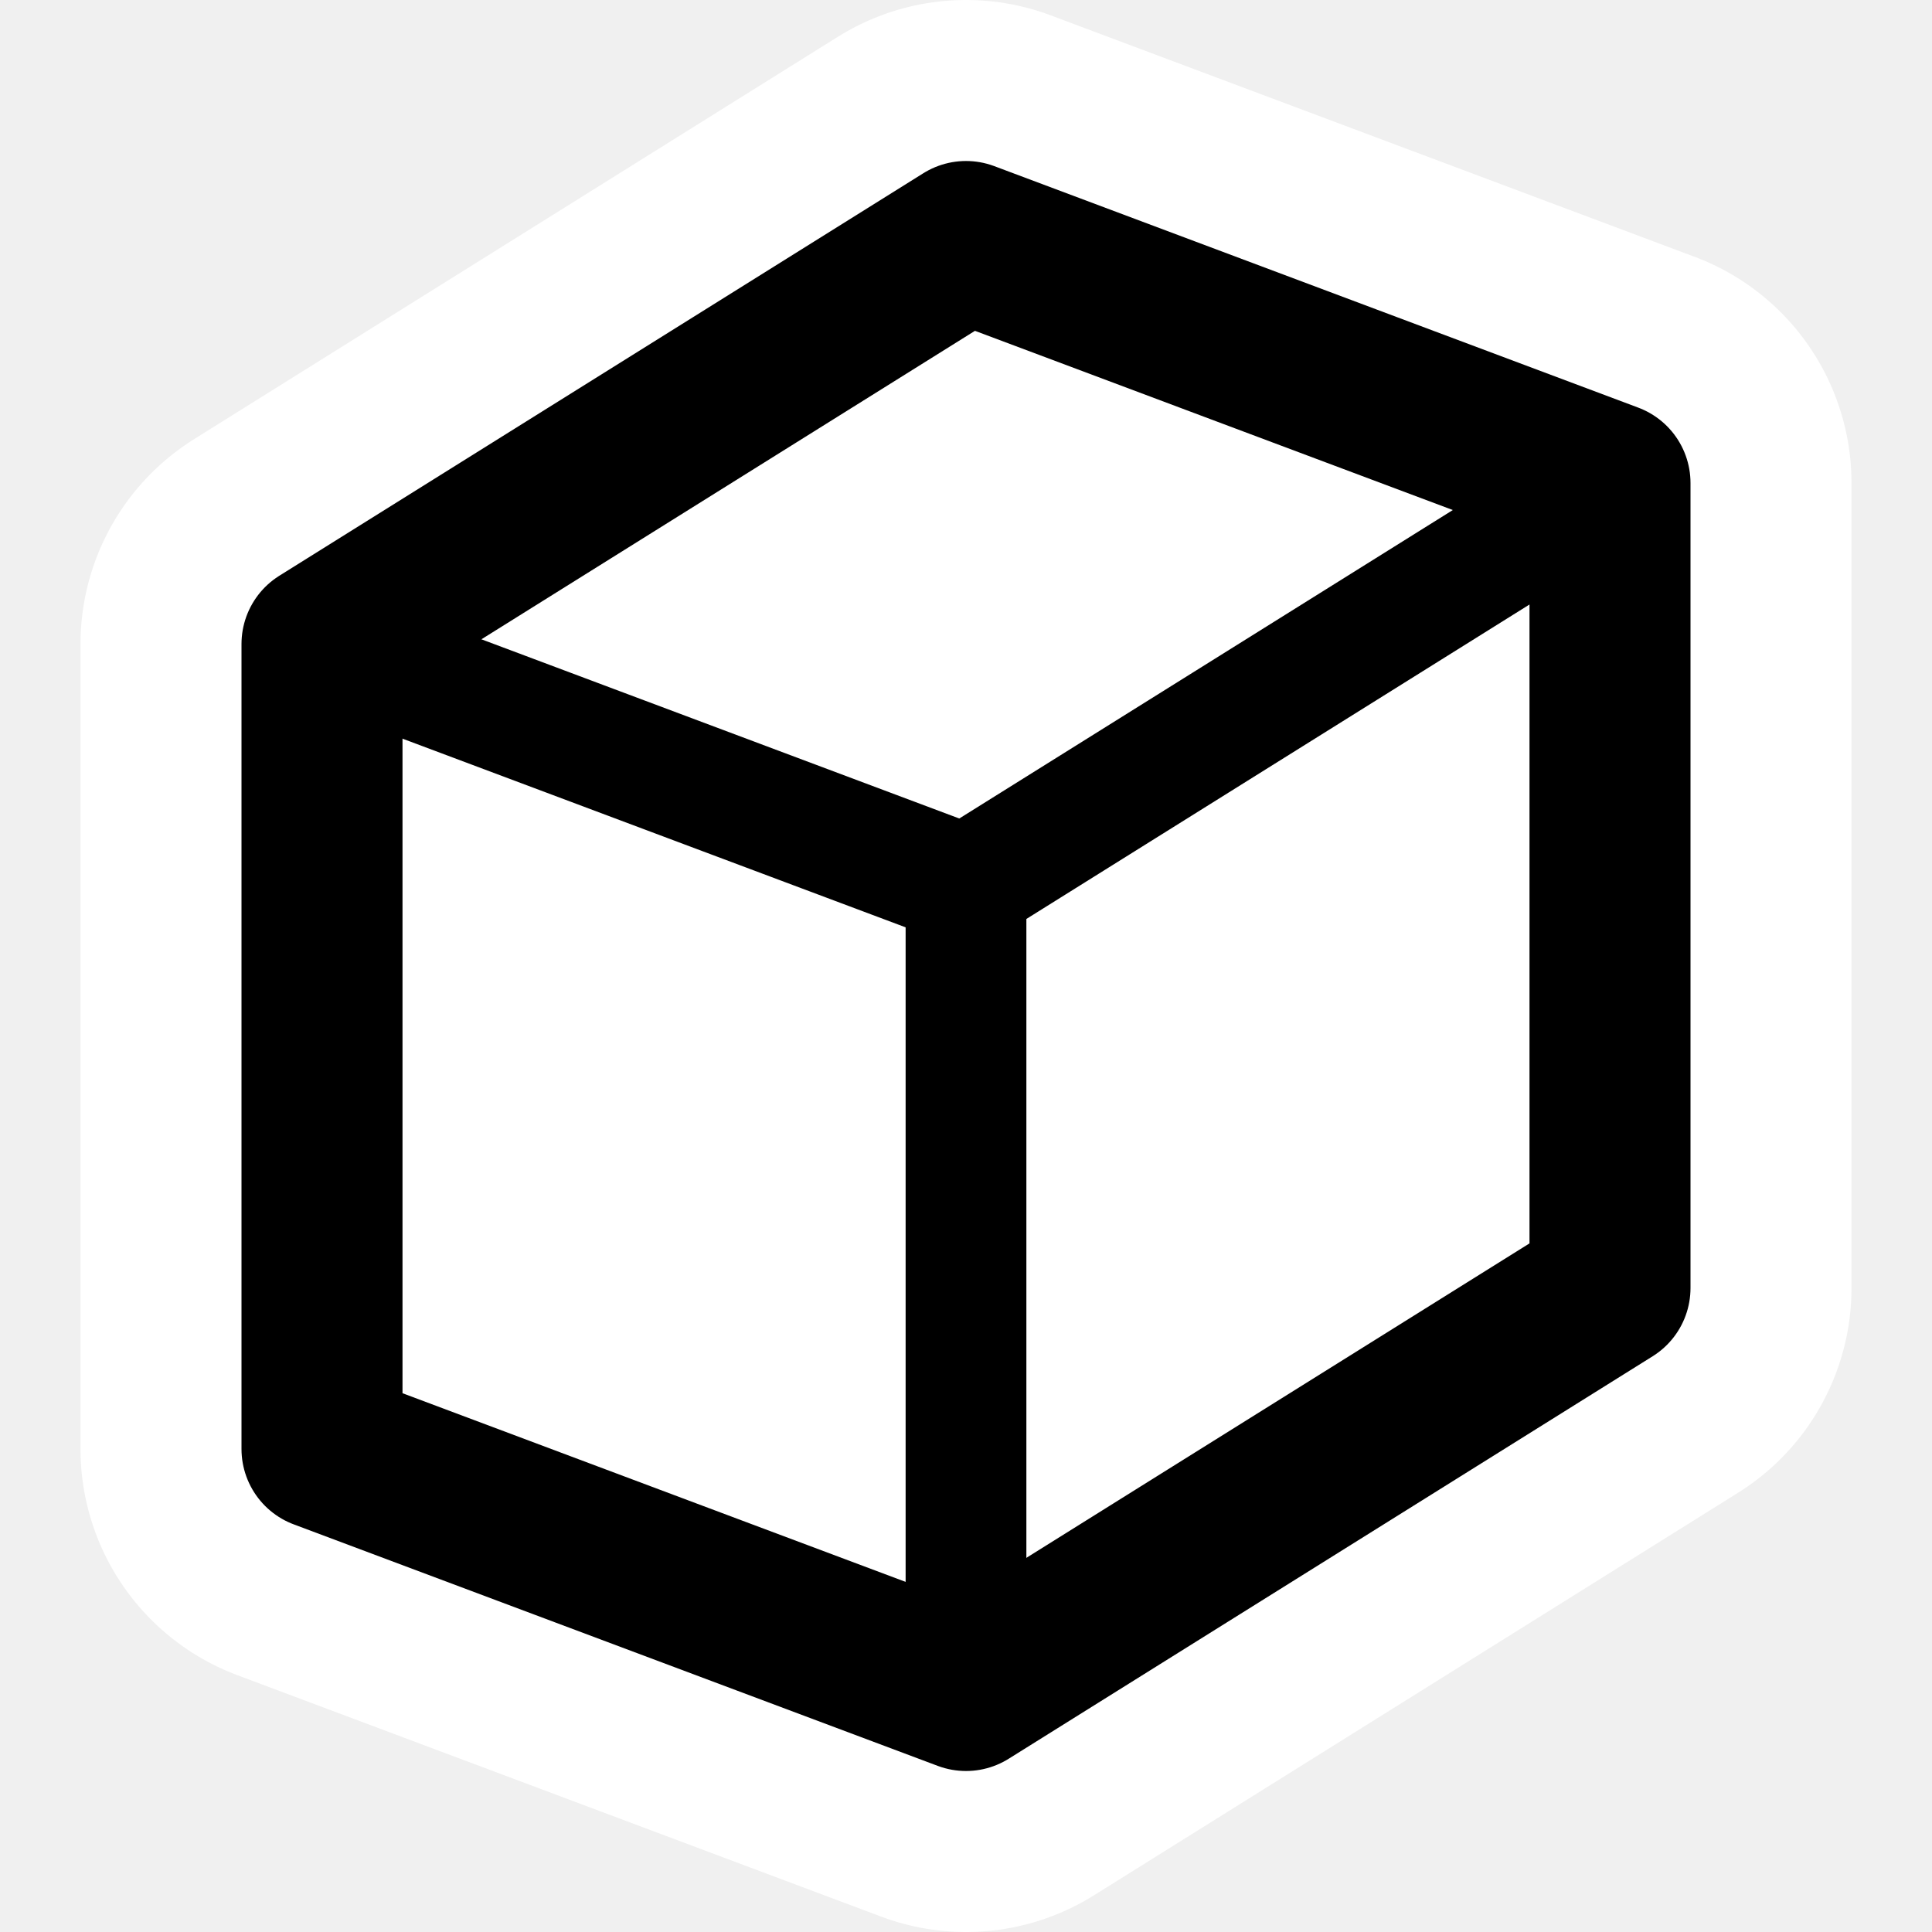
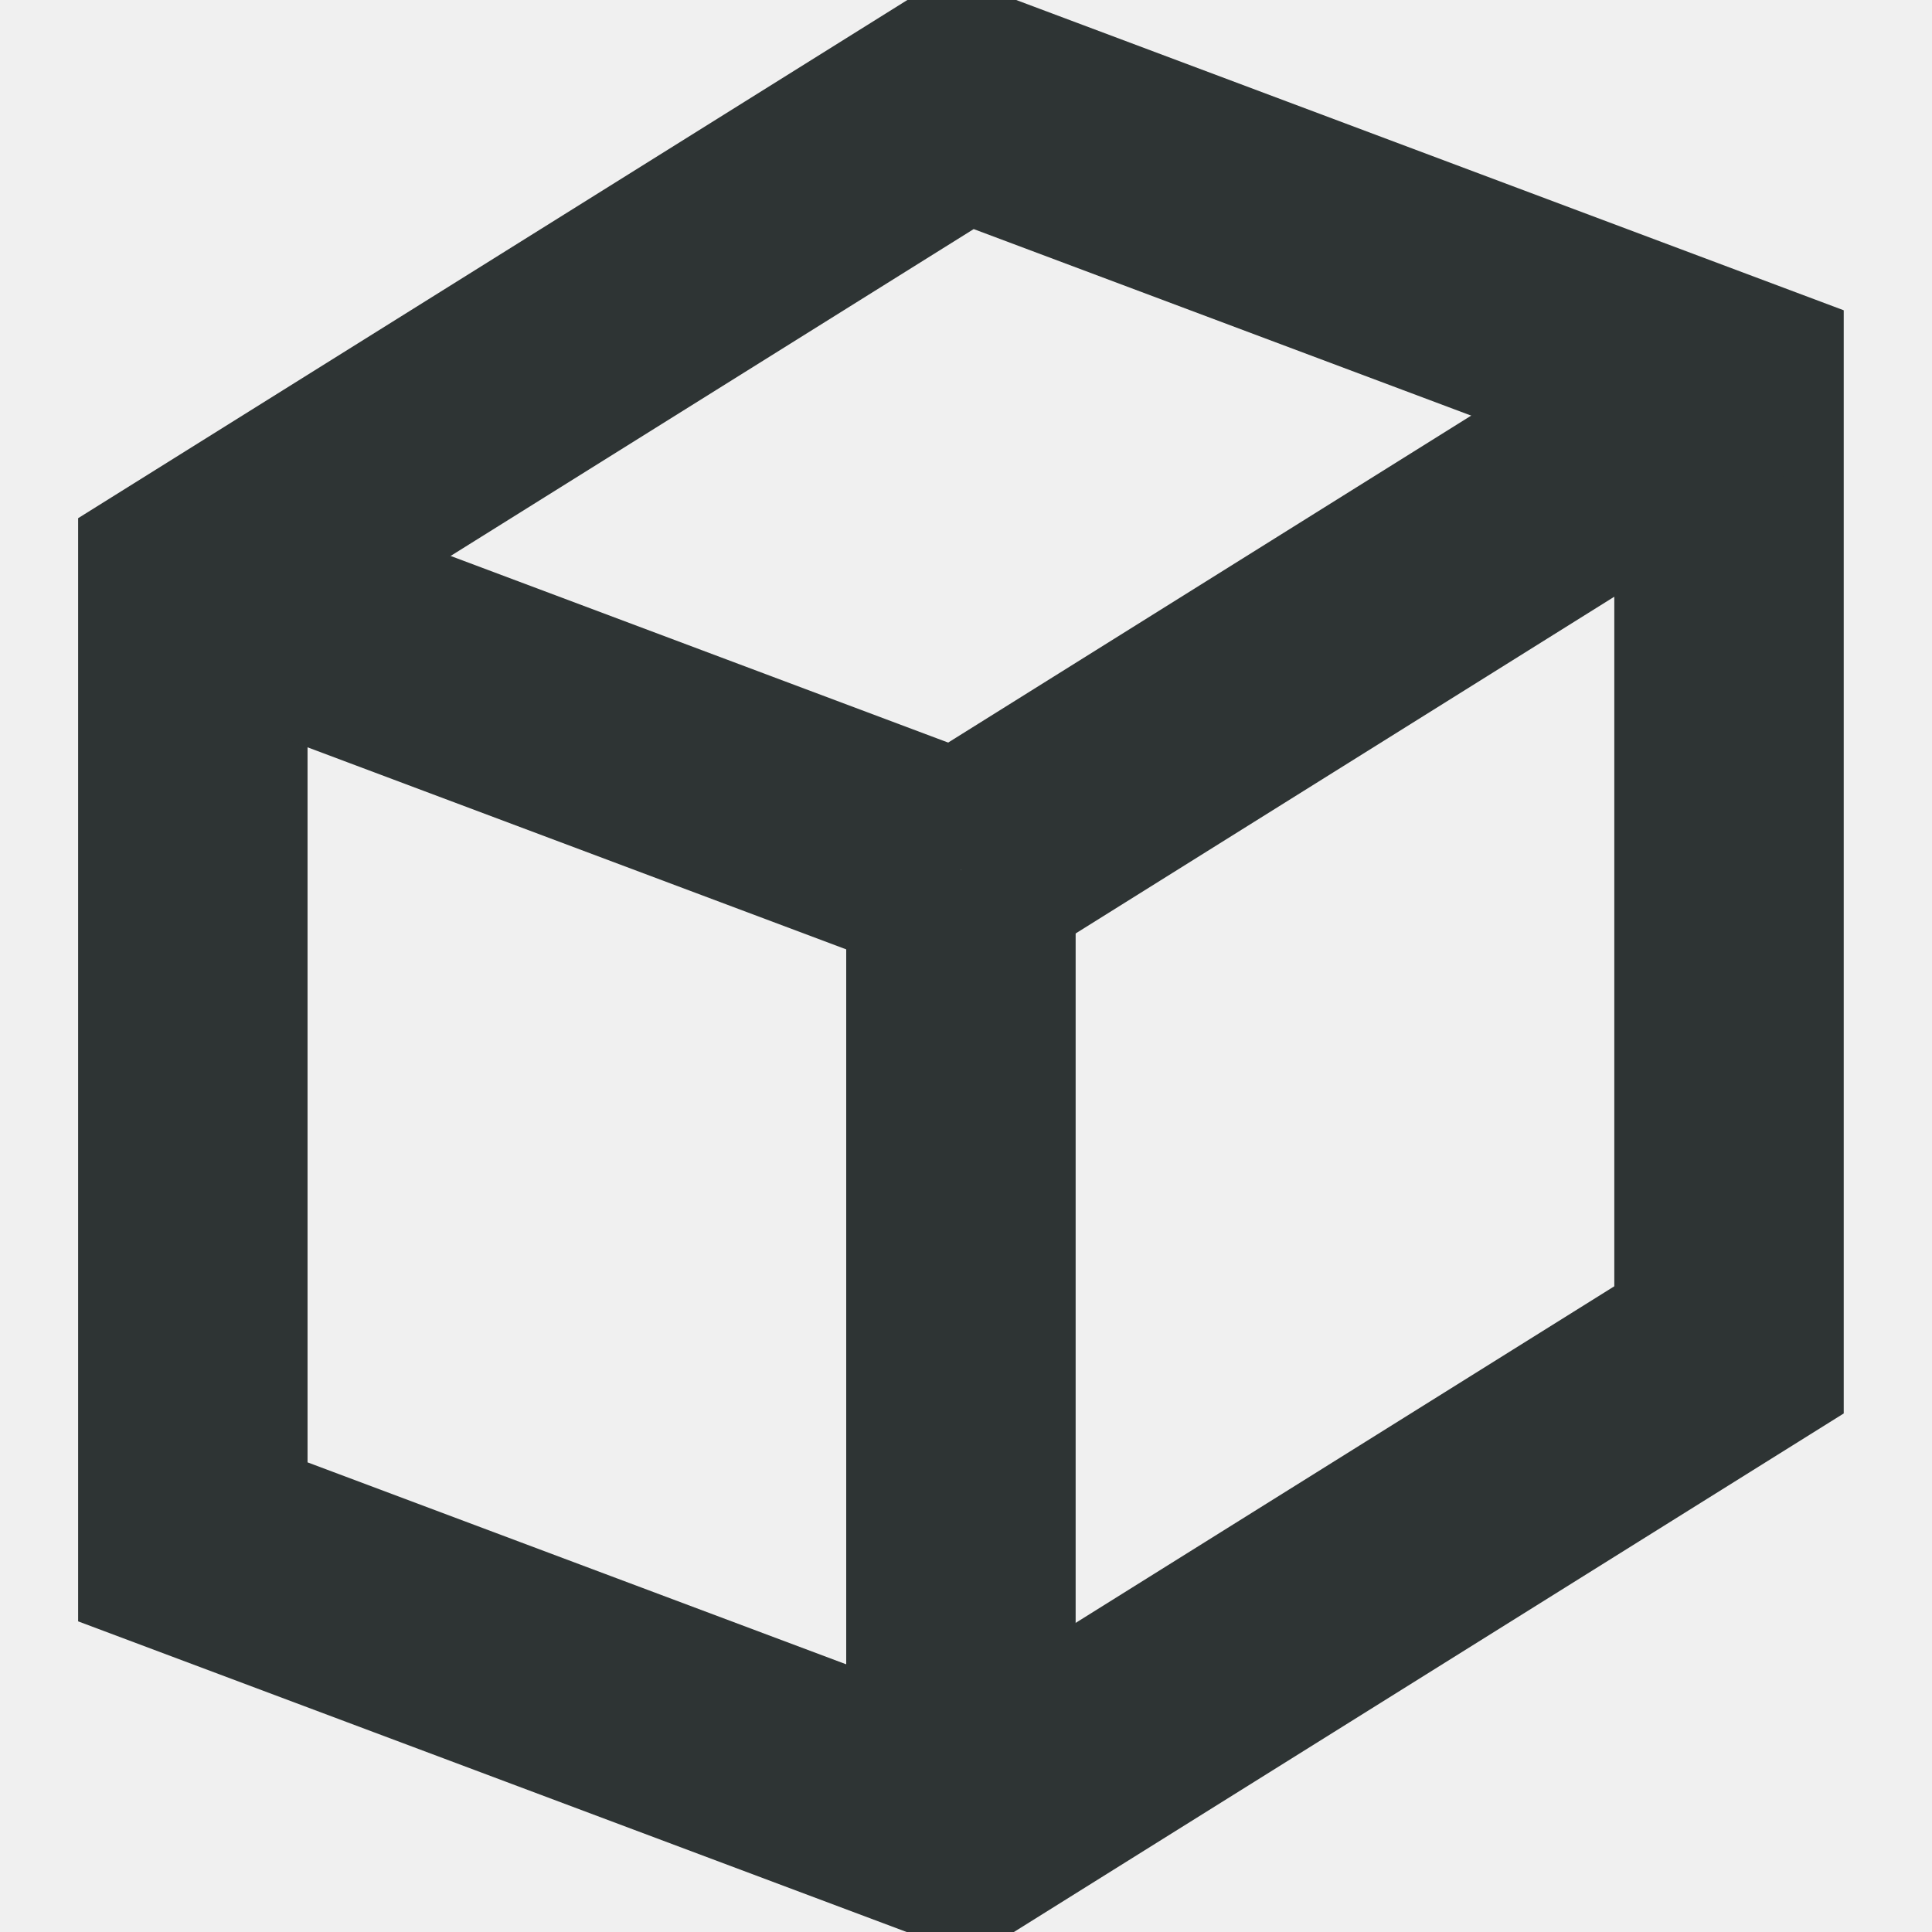
- <svg xmlns="http://www.w3.org/2000/svg" width="48px" height="48px" id="svg1872">
-   <defs id="defs1874" />
-   <g id="layer1">
-     <path id="path7202" d="M 24,6 L 8,16 L 8,36 L 24,42 L 40,32 L 40,12 L 24,6 z " style="fill:white;fill-opacity:1;fill-rule:evenodd;stroke:white;stroke-width:12;stroke-linecap:round;stroke-linejoin:round;stroke-opacity:1;stroke-miterlimit:4;stroke-dasharray:none" />
-     <path style="fill:white;fill-opacity:1;fill-rule:evenodd;stroke:black;stroke-width:4;stroke-linecap:round;stroke-linejoin:round;stroke-opacity:1;stroke-miterlimit:4;stroke-dasharray:none" d="M 24,6 L 8,16 L 8,36 L 24,42 L 40,32 L 40,12 L 24,6 z " id="path1882" />
-     <path style="fill:none;fill-opacity:0.75;fill-rule:evenodd;stroke:black;stroke-width:3;stroke-linecap:round;stroke-linejoin:round;stroke-opacity:1;stroke-miterlimit:4;stroke-dasharray:none" d="M 40,12 L 24,22" id="path2770" />
-     <path id="path3658" d="M 8,16 L 24,22" style="fill:none;fill-opacity:0.75;fill-rule:evenodd;stroke:black;stroke-width:3;stroke-linecap:round;stroke-linejoin:round;stroke-opacity:1;stroke-miterlimit:4;stroke-dasharray:none" />
-     <path style="fill:none;fill-opacity:0.75;fill-rule:evenodd;stroke:black;stroke-width:3;stroke-linecap:round;stroke-linejoin:round;stroke-opacity:1;stroke-miterlimit:4;stroke-dasharray:none" d="M 24,41.512 L 24,22" id="path3660" />
-   </g>
+ <svg xmlns="http://www.w3.org/2000/svg" height="16px" viewBox="0 0 16 16" width="16px">
+   <path d="M 7.958,0.843 1.597,4.818 v 7.951 l 6.361,2.385 6.361,-3.975 V 3.228 Z" fill="none" stroke="#2e3434" stroke-width="1.9" />
+   <path d="M 14.318,3.228 7.958,7.204" fill="none" stroke="#2e3434" stroke-width="1.9" />
+   <path d="M 1.597,4.818 7.958,7.204" fill="none" stroke="#2e3434" stroke-width="1.9" />
+   <path d="M 7.958,14.961 V 7.204" fill="none" stroke="#2e3434" stroke-width="1.9" />
</svg>
